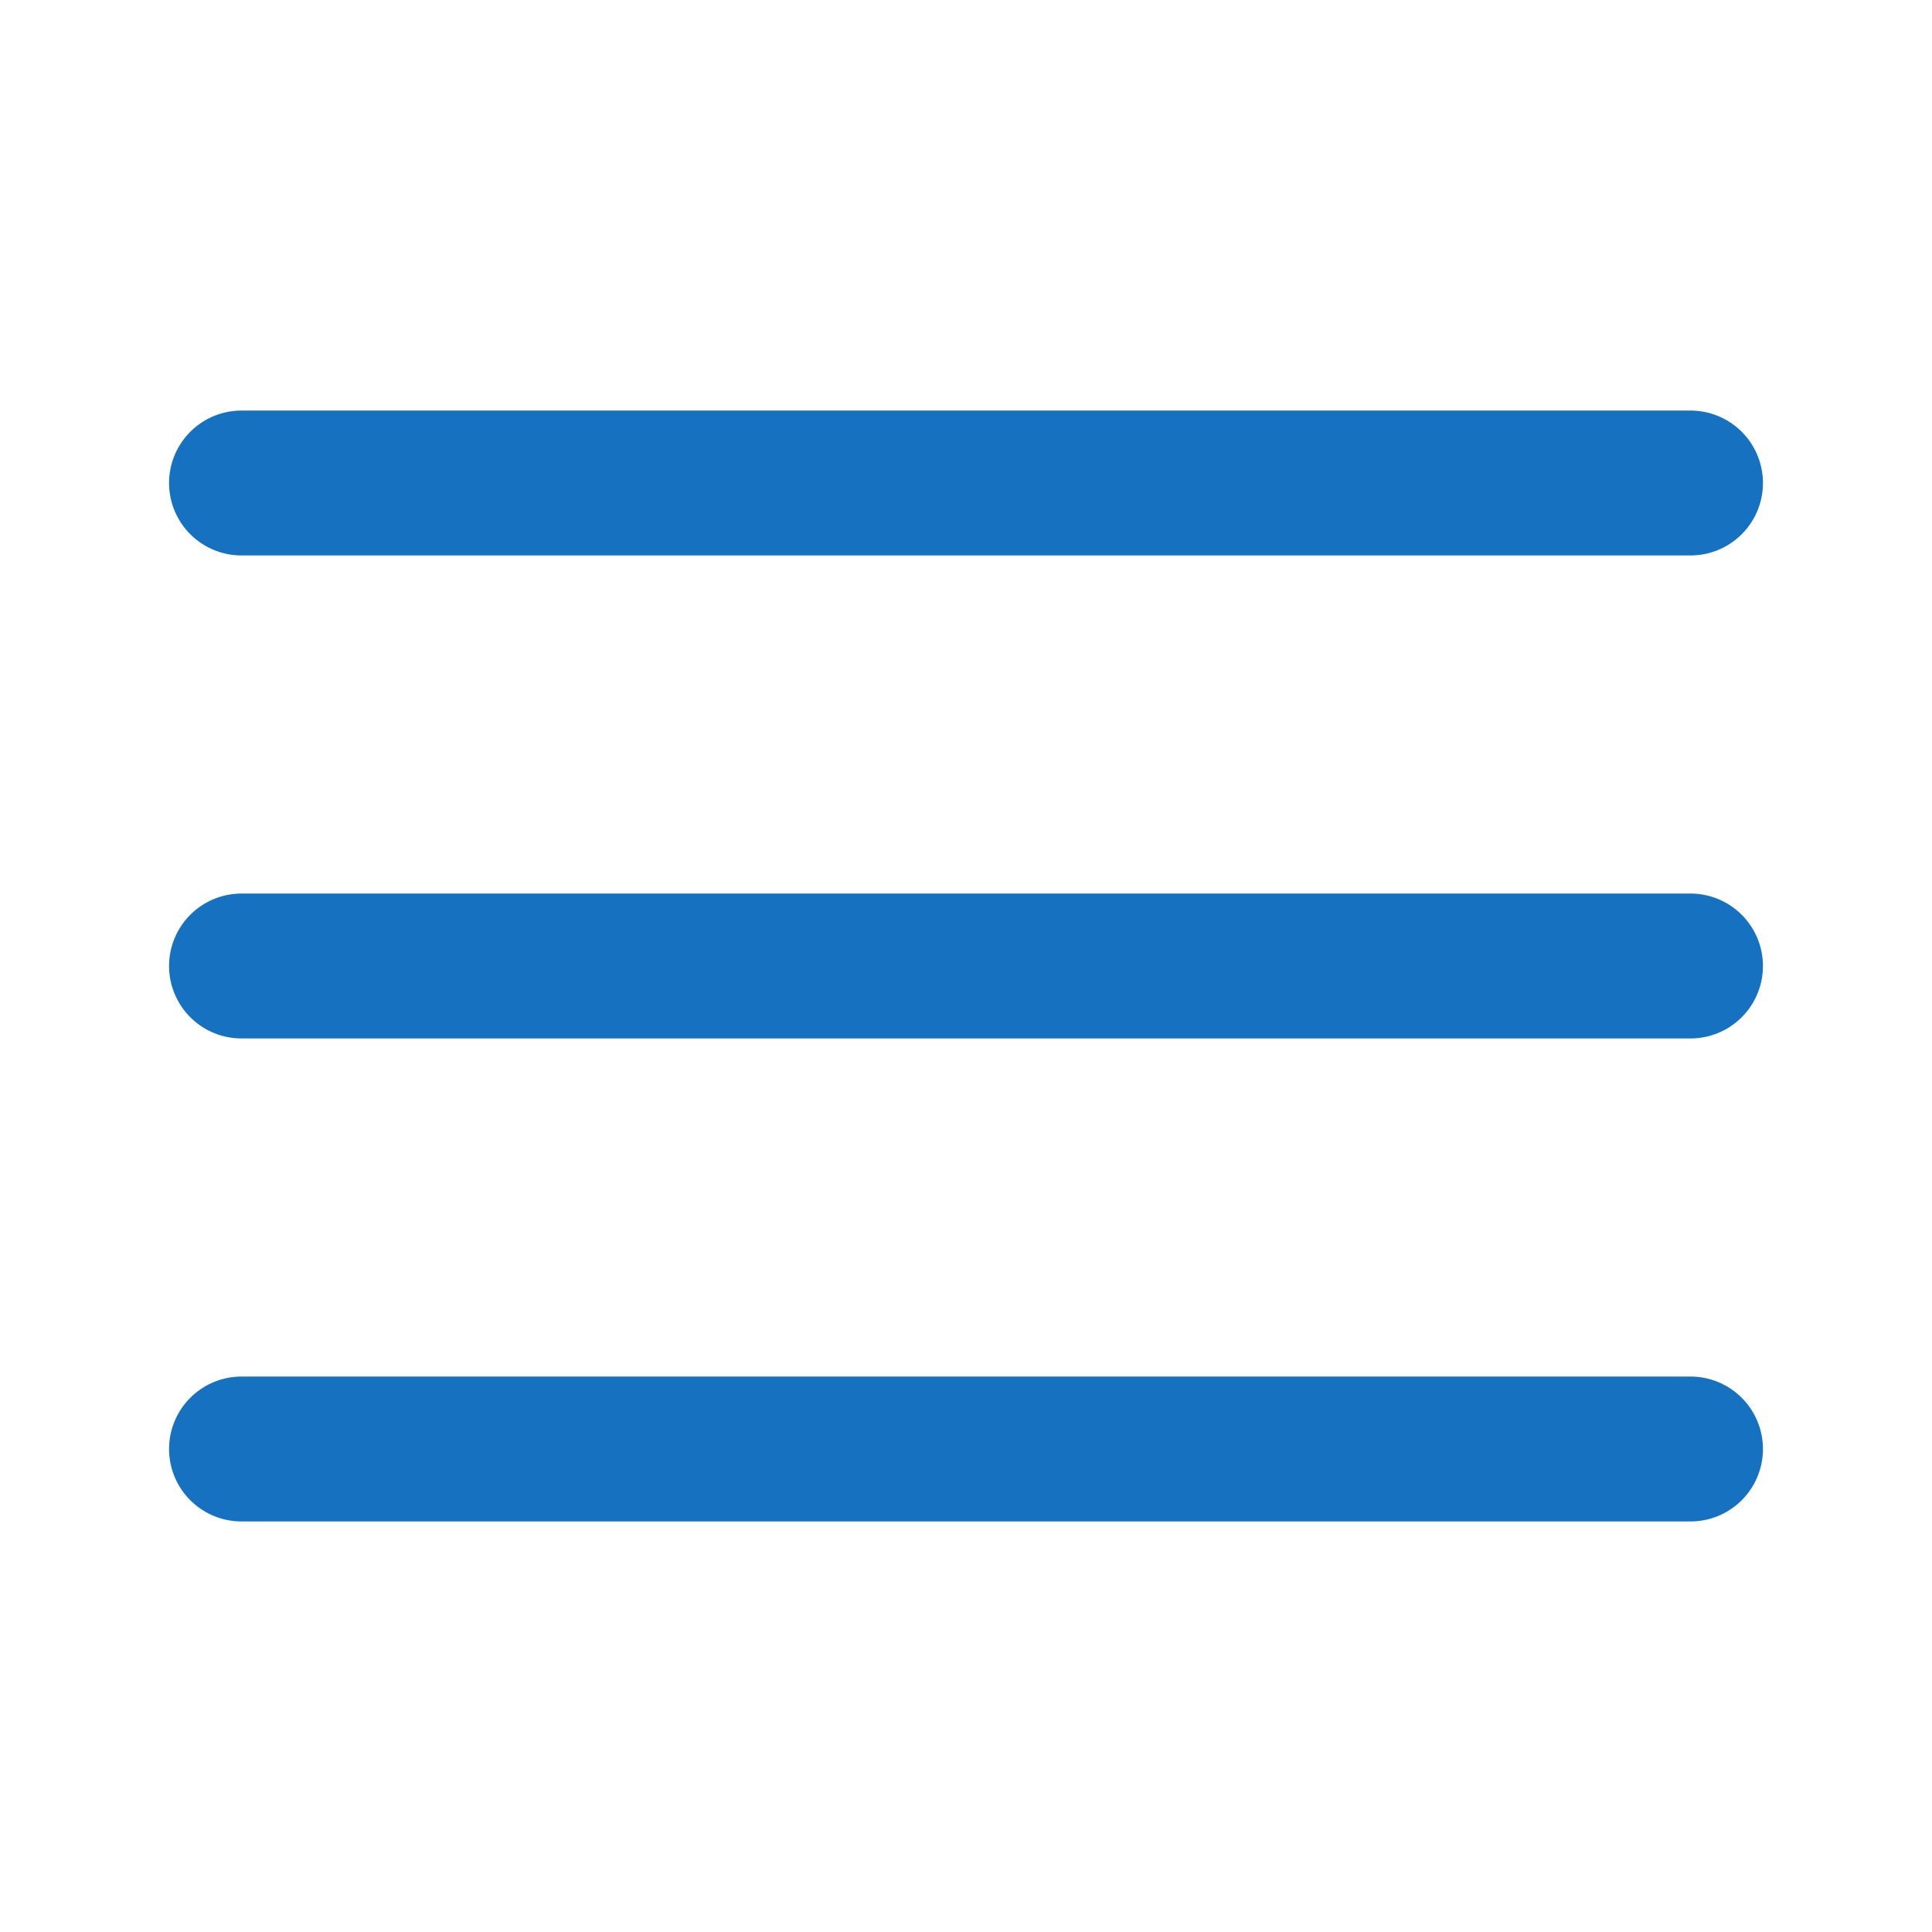
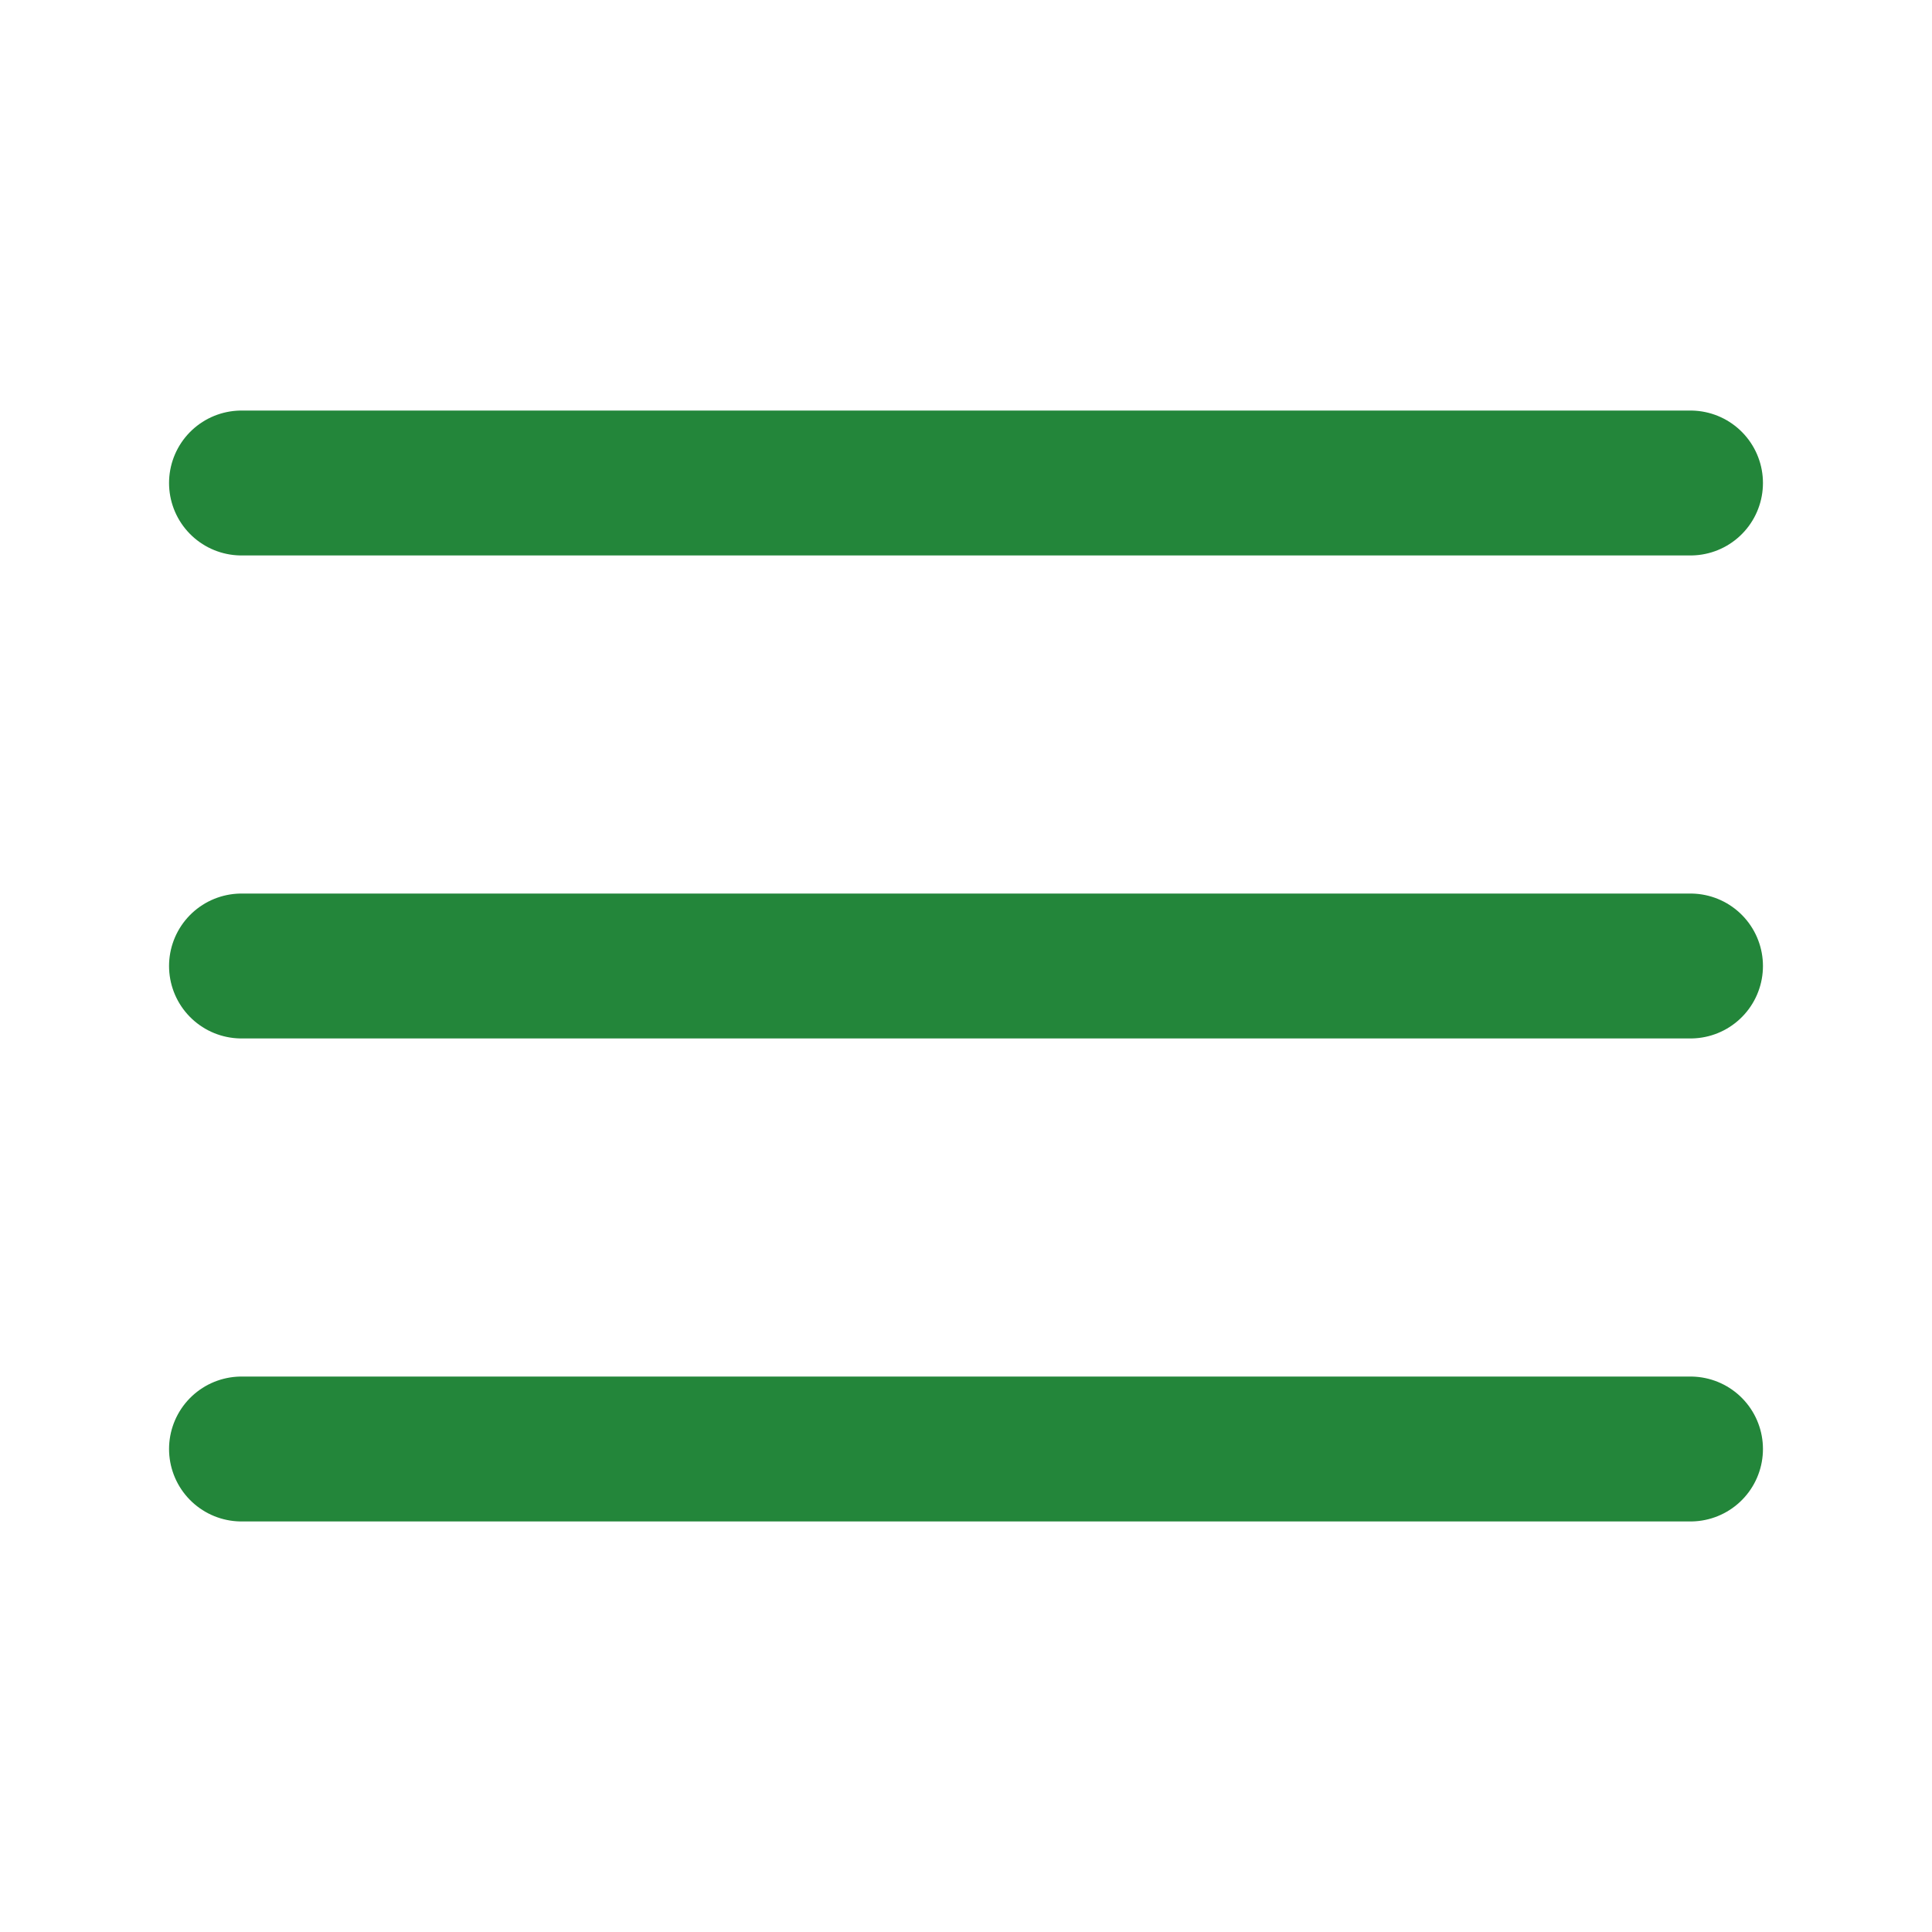
<svg xmlns="http://www.w3.org/2000/svg" width="40" height="40" viewBox="0 0 40 40" fill="none">
-   <path d="M5 20H35" stroke="#1672C0" stroke-width="3" stroke-linecap="round" stroke-linejoin="round" />
-   <path d="M5 10H35" stroke="#1672C0" stroke-width="3" stroke-linecap="round" stroke-linejoin="round" />
-   <path d="M5 30H35" stroke="#1672C0" stroke-width="3" stroke-linecap="round" stroke-linejoin="round" />
+   <path d="M5 20H35" stroke="#23863A" stroke-width="3" stroke-linecap="round" stroke-linejoin="round" />
+   <path d="M5 10H35" stroke="#23863A" stroke-width="3" stroke-linecap="round" stroke-linejoin="round" />
+   <path d="M5 30H35" stroke="#23863A" stroke-width="3" stroke-linecap="round" stroke-linejoin="round" />
</svg>
